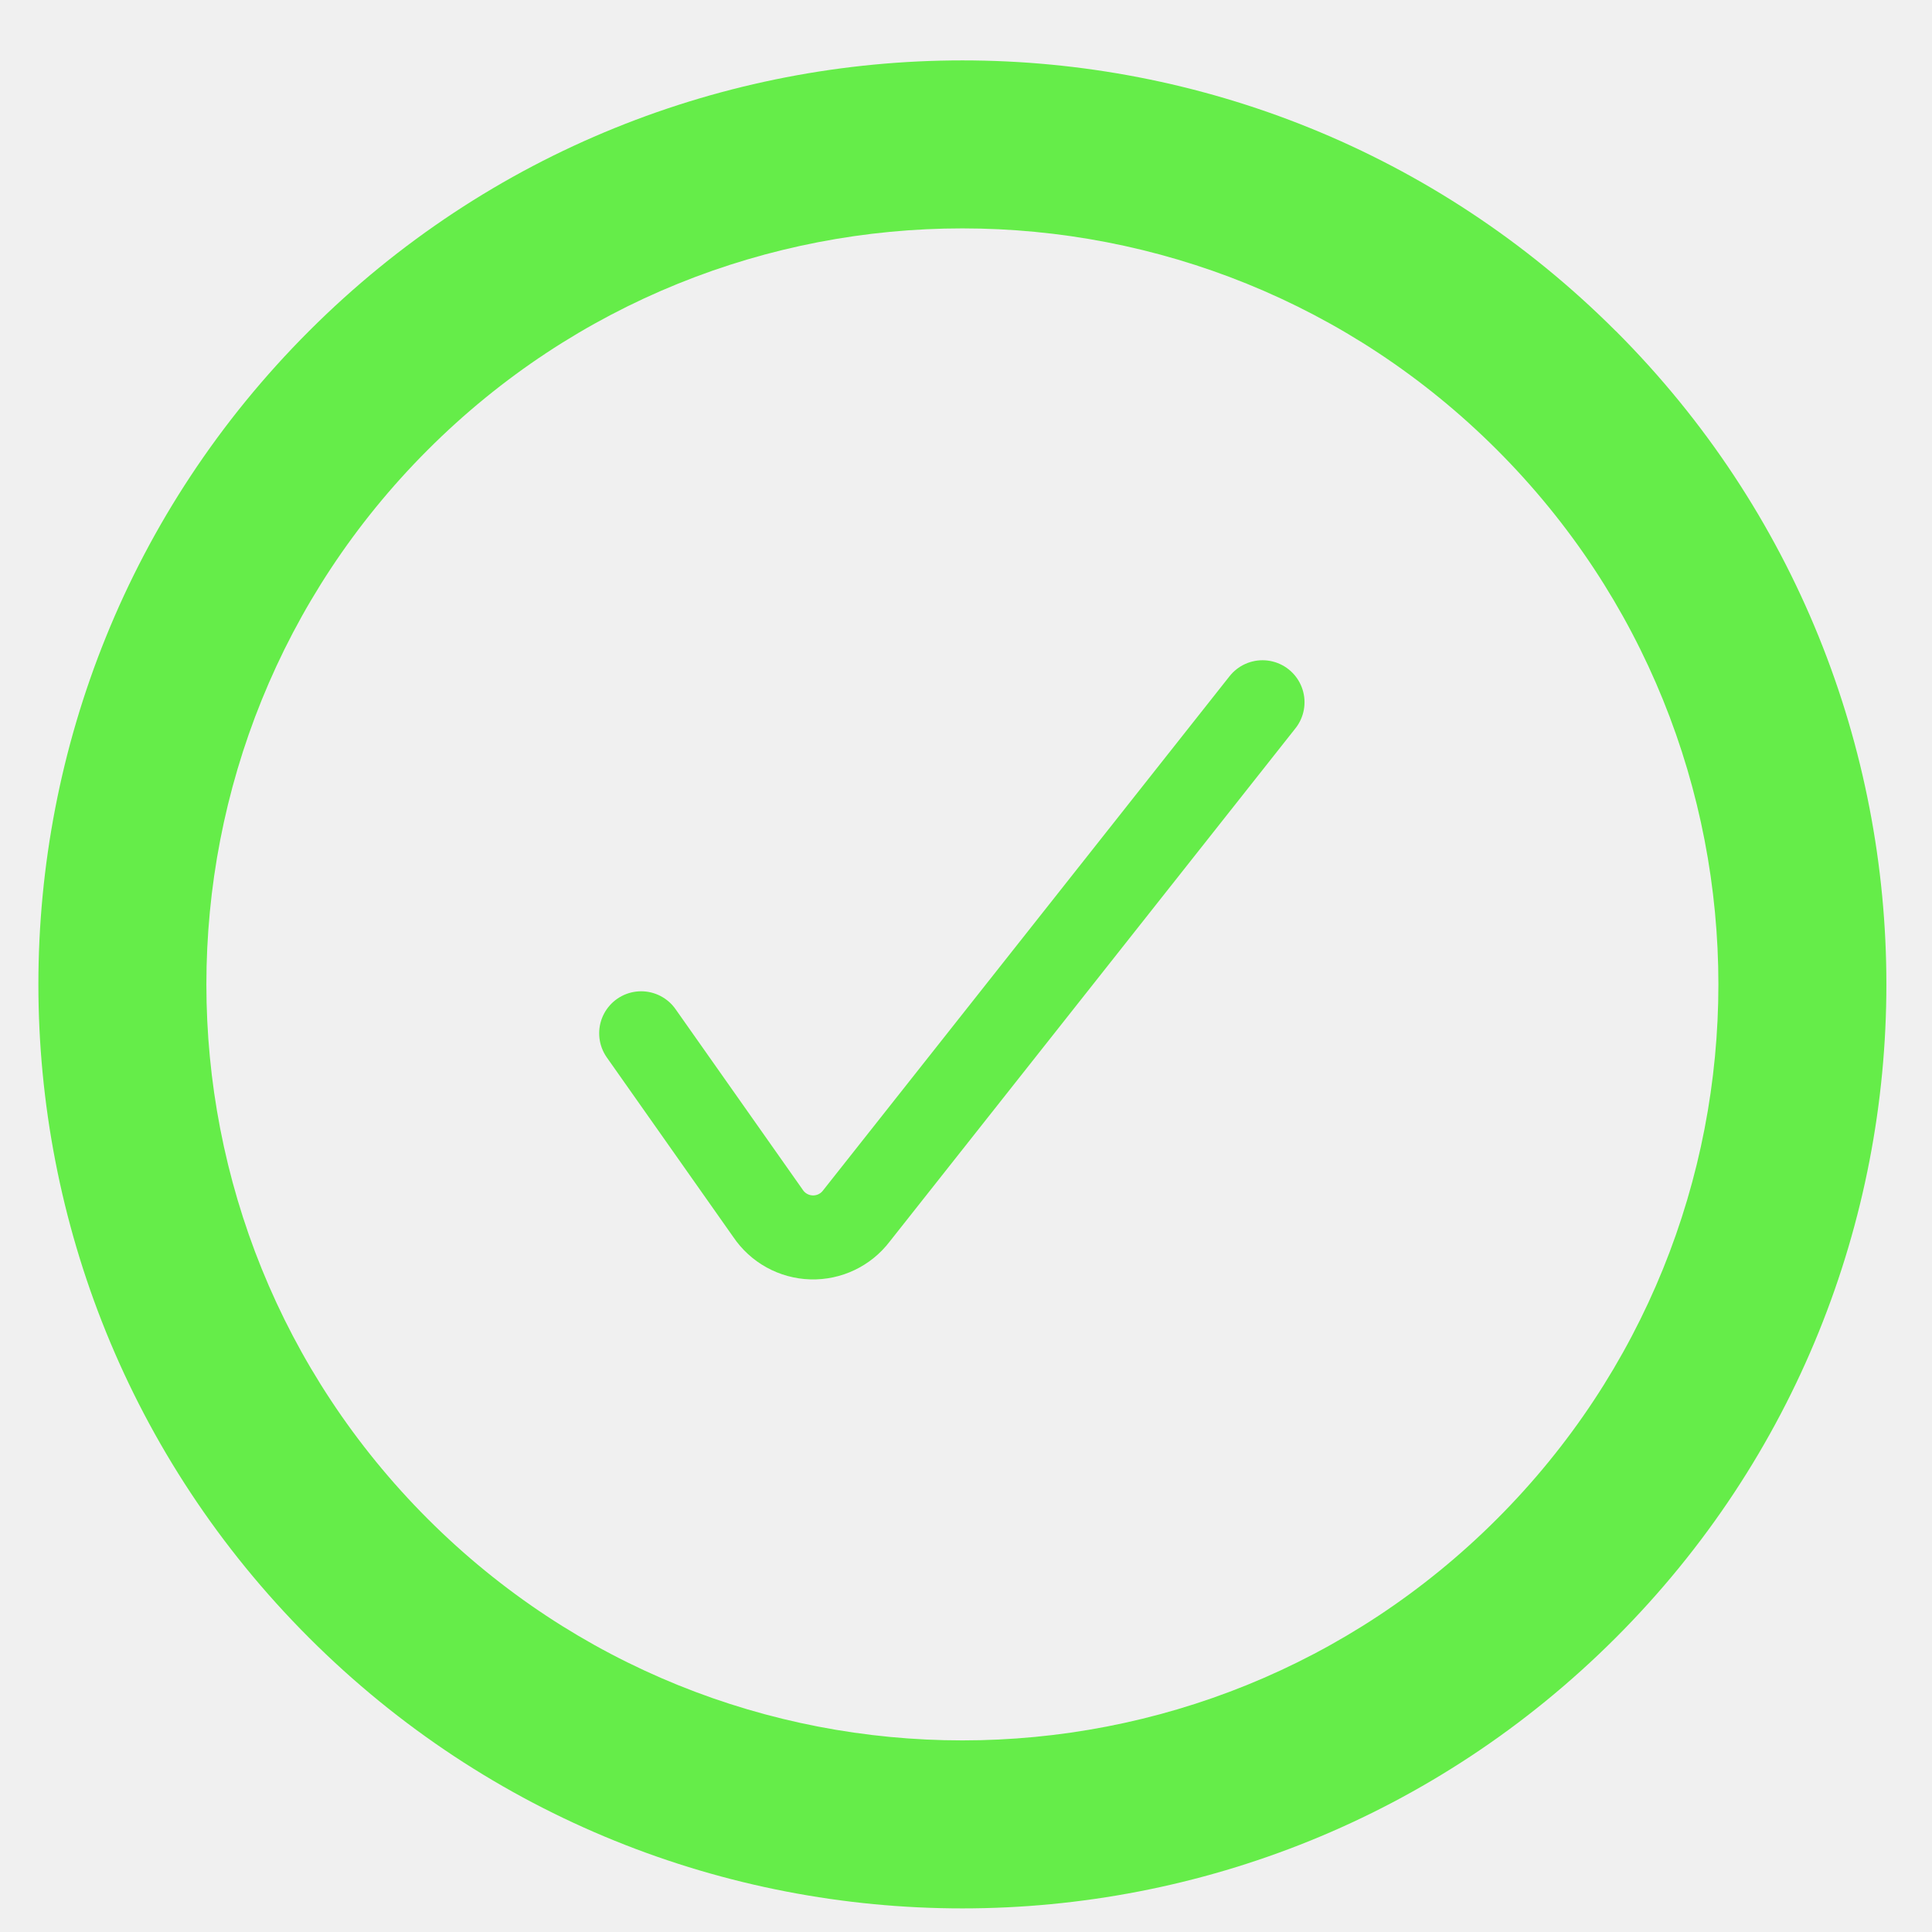
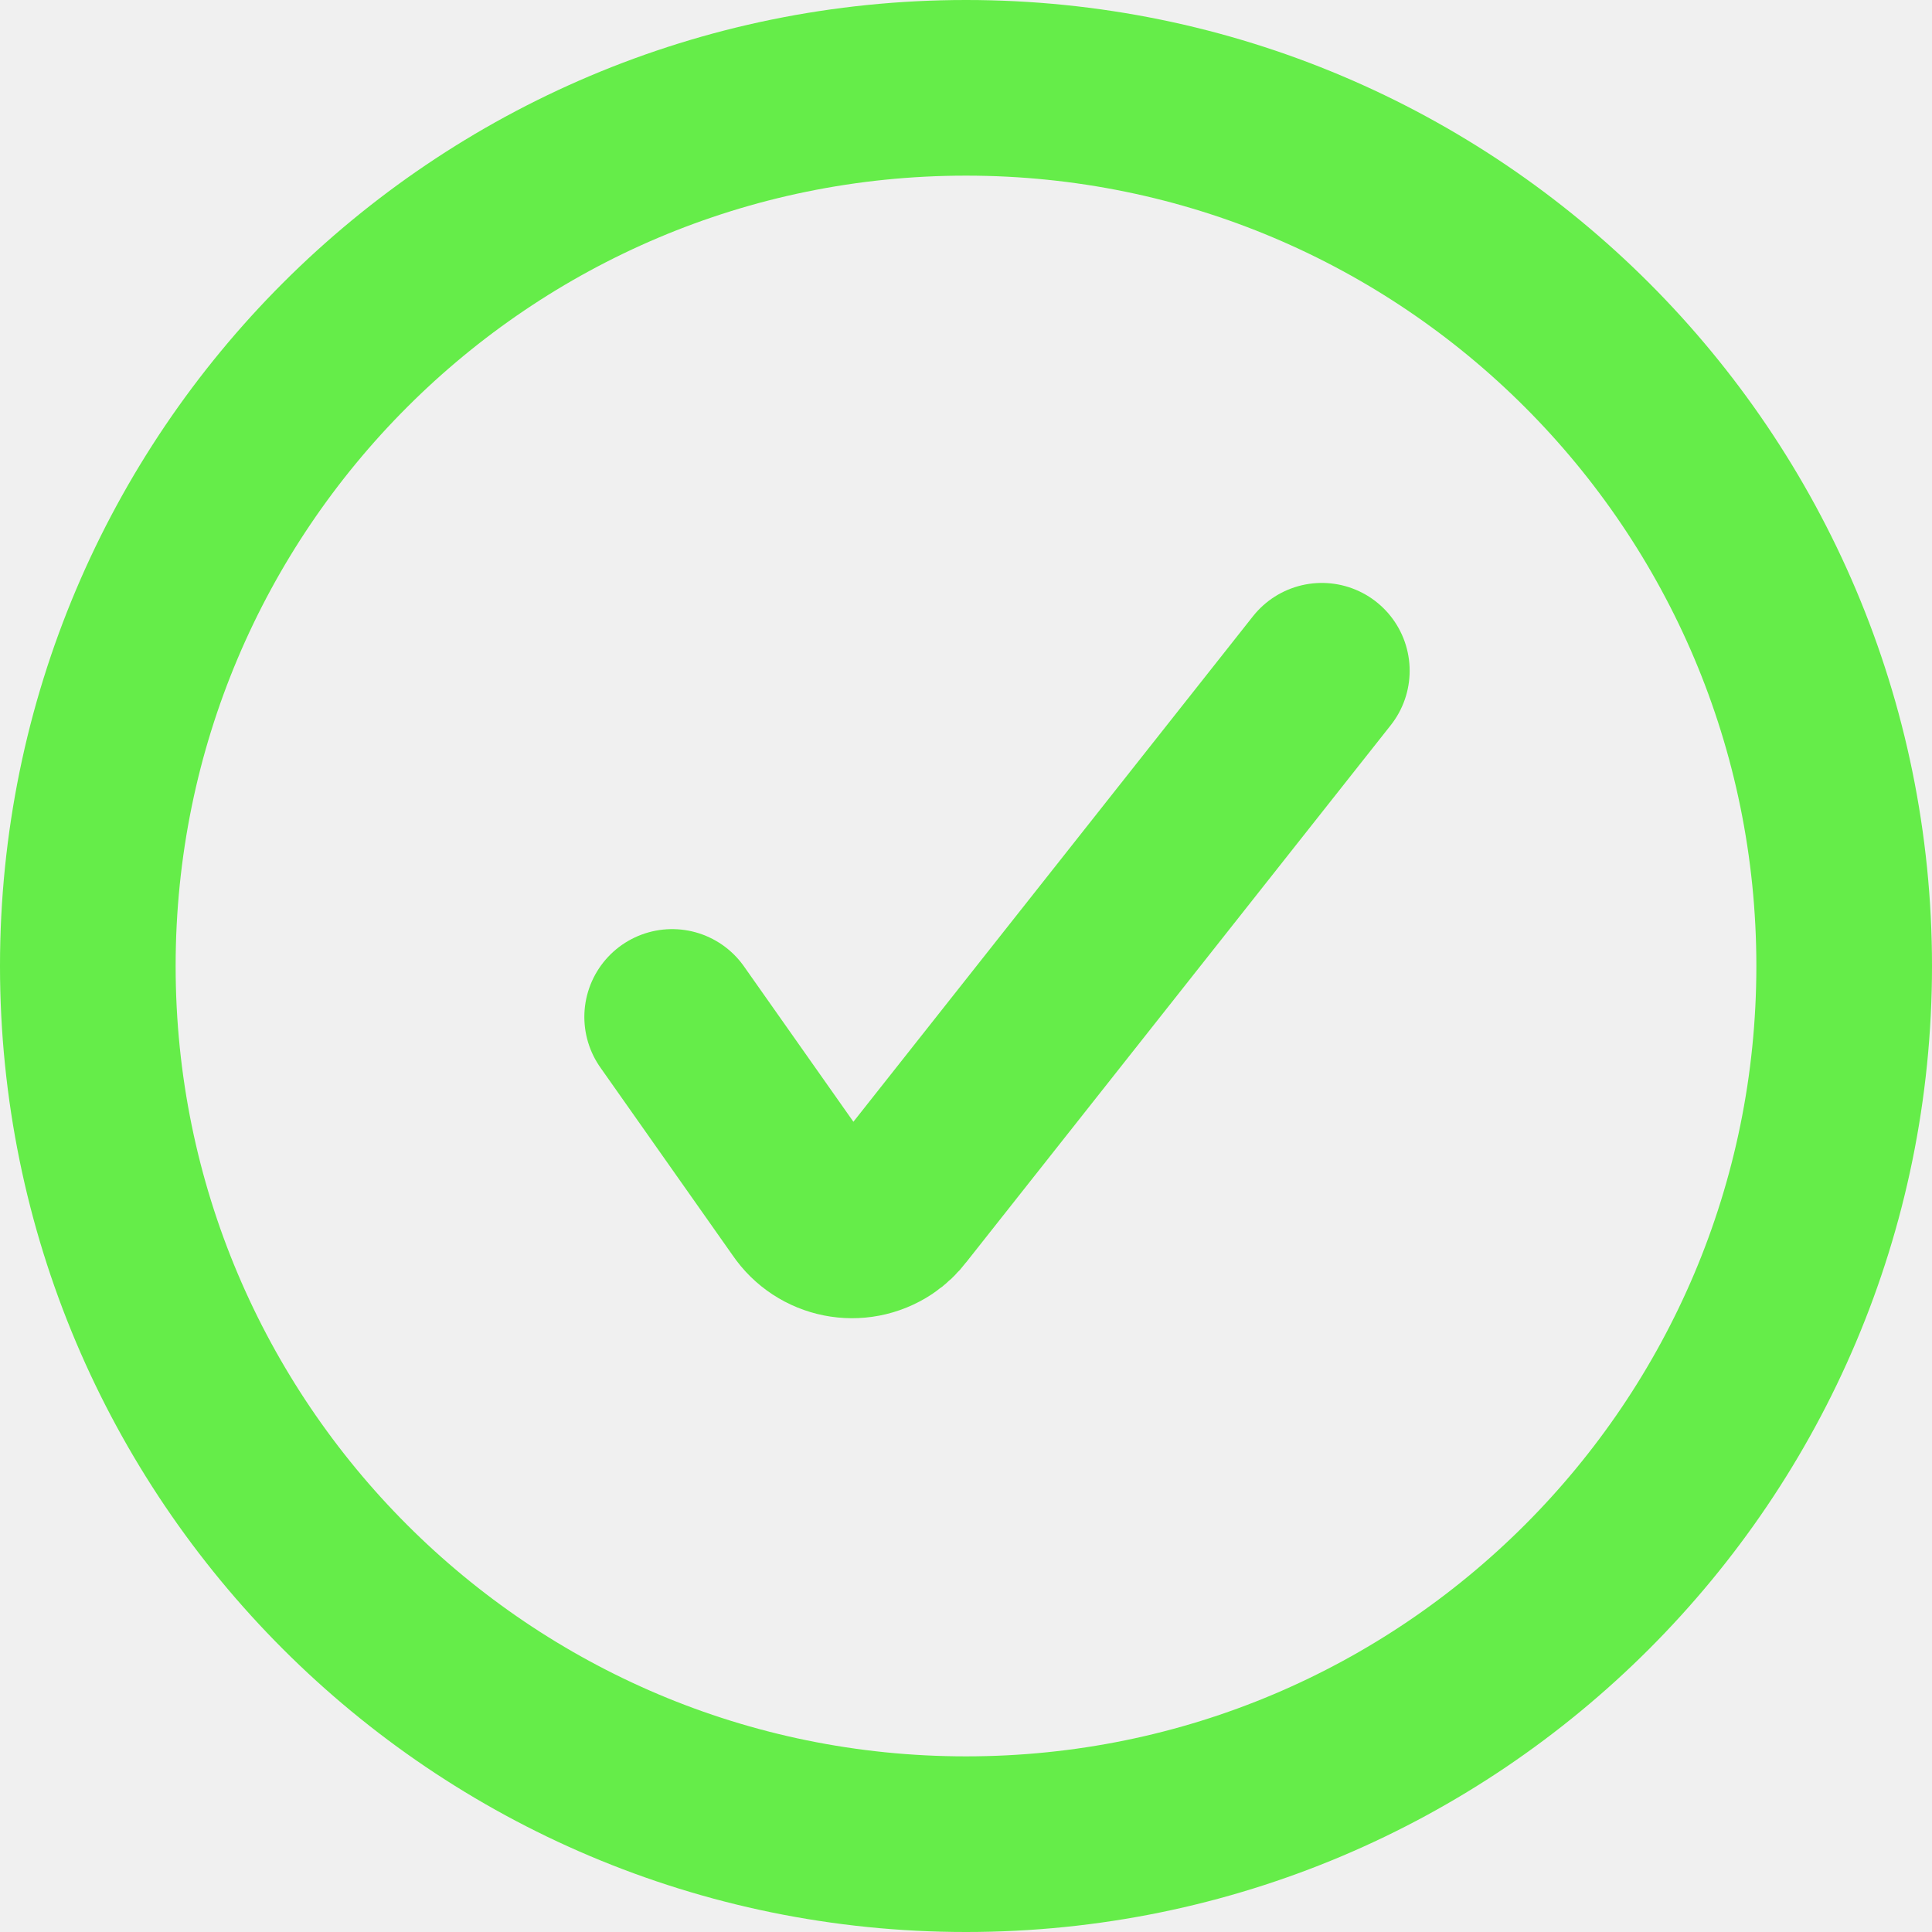
- <svg xmlns="http://www.w3.org/2000/svg" fill="none" viewBox="0 0 23 23">
-   <path stroke="#65ED49" stroke-linecap="round" stroke-linejoin="round" d="M7.633 12.301l1.51 2.144v0a.647.647 0 001.052.031L15.03 8.36" />
-   <mask id="a" fill="#fff">
-     <path d="M19.235 3.94c4.296 4.296 4.296 11.261 0 15.557-4.296 4.296-11.26 4.296-15.556 0-4.296-4.296-4.296-11.26 0-15.556 4.296-4.296 11.26-4.296 15.556 0z" />
-   </mask>
-   <path fill="#65ED49" d="M17.821 5.355a9 9 0 010 12.728l2.828 2.828c5.077-5.077 5.077-13.308 0-18.385l-2.828 2.829zm0 12.728a9 9 0 01-12.728 0L2.265 20.91c5.076 5.077 13.308 5.077 18.384 0l-2.828-2.828zm-12.728 0a9 9 0 010-12.728L2.265 2.526c-5.077 5.077-5.077 13.308 0 18.385l2.828-2.828zm0-12.728a9 9 0 0112.728 0l2.828-2.829c-5.076-5.076-13.308-5.076-18.384 0l2.828 2.829z" mask="url(#a)" />
+ <svg xmlns="http://www.w3.org/2000/svg" width="11" height="11" viewBox="0 0 11 11" fill="none">
+   <path d="M3.827 5.79L4.582 6.862C4.682 7.01 4.882 7.05 5.031 6.951C5.061 6.931 5.087 6.906 5.108 6.878L7.526 3.819" stroke="#65ED49" stroke-linecap="round" stroke-linejoin="round" />
+   <circle cx="5.5" cy="5.5" r="5" stroke="#65ED49" />
</svg>
